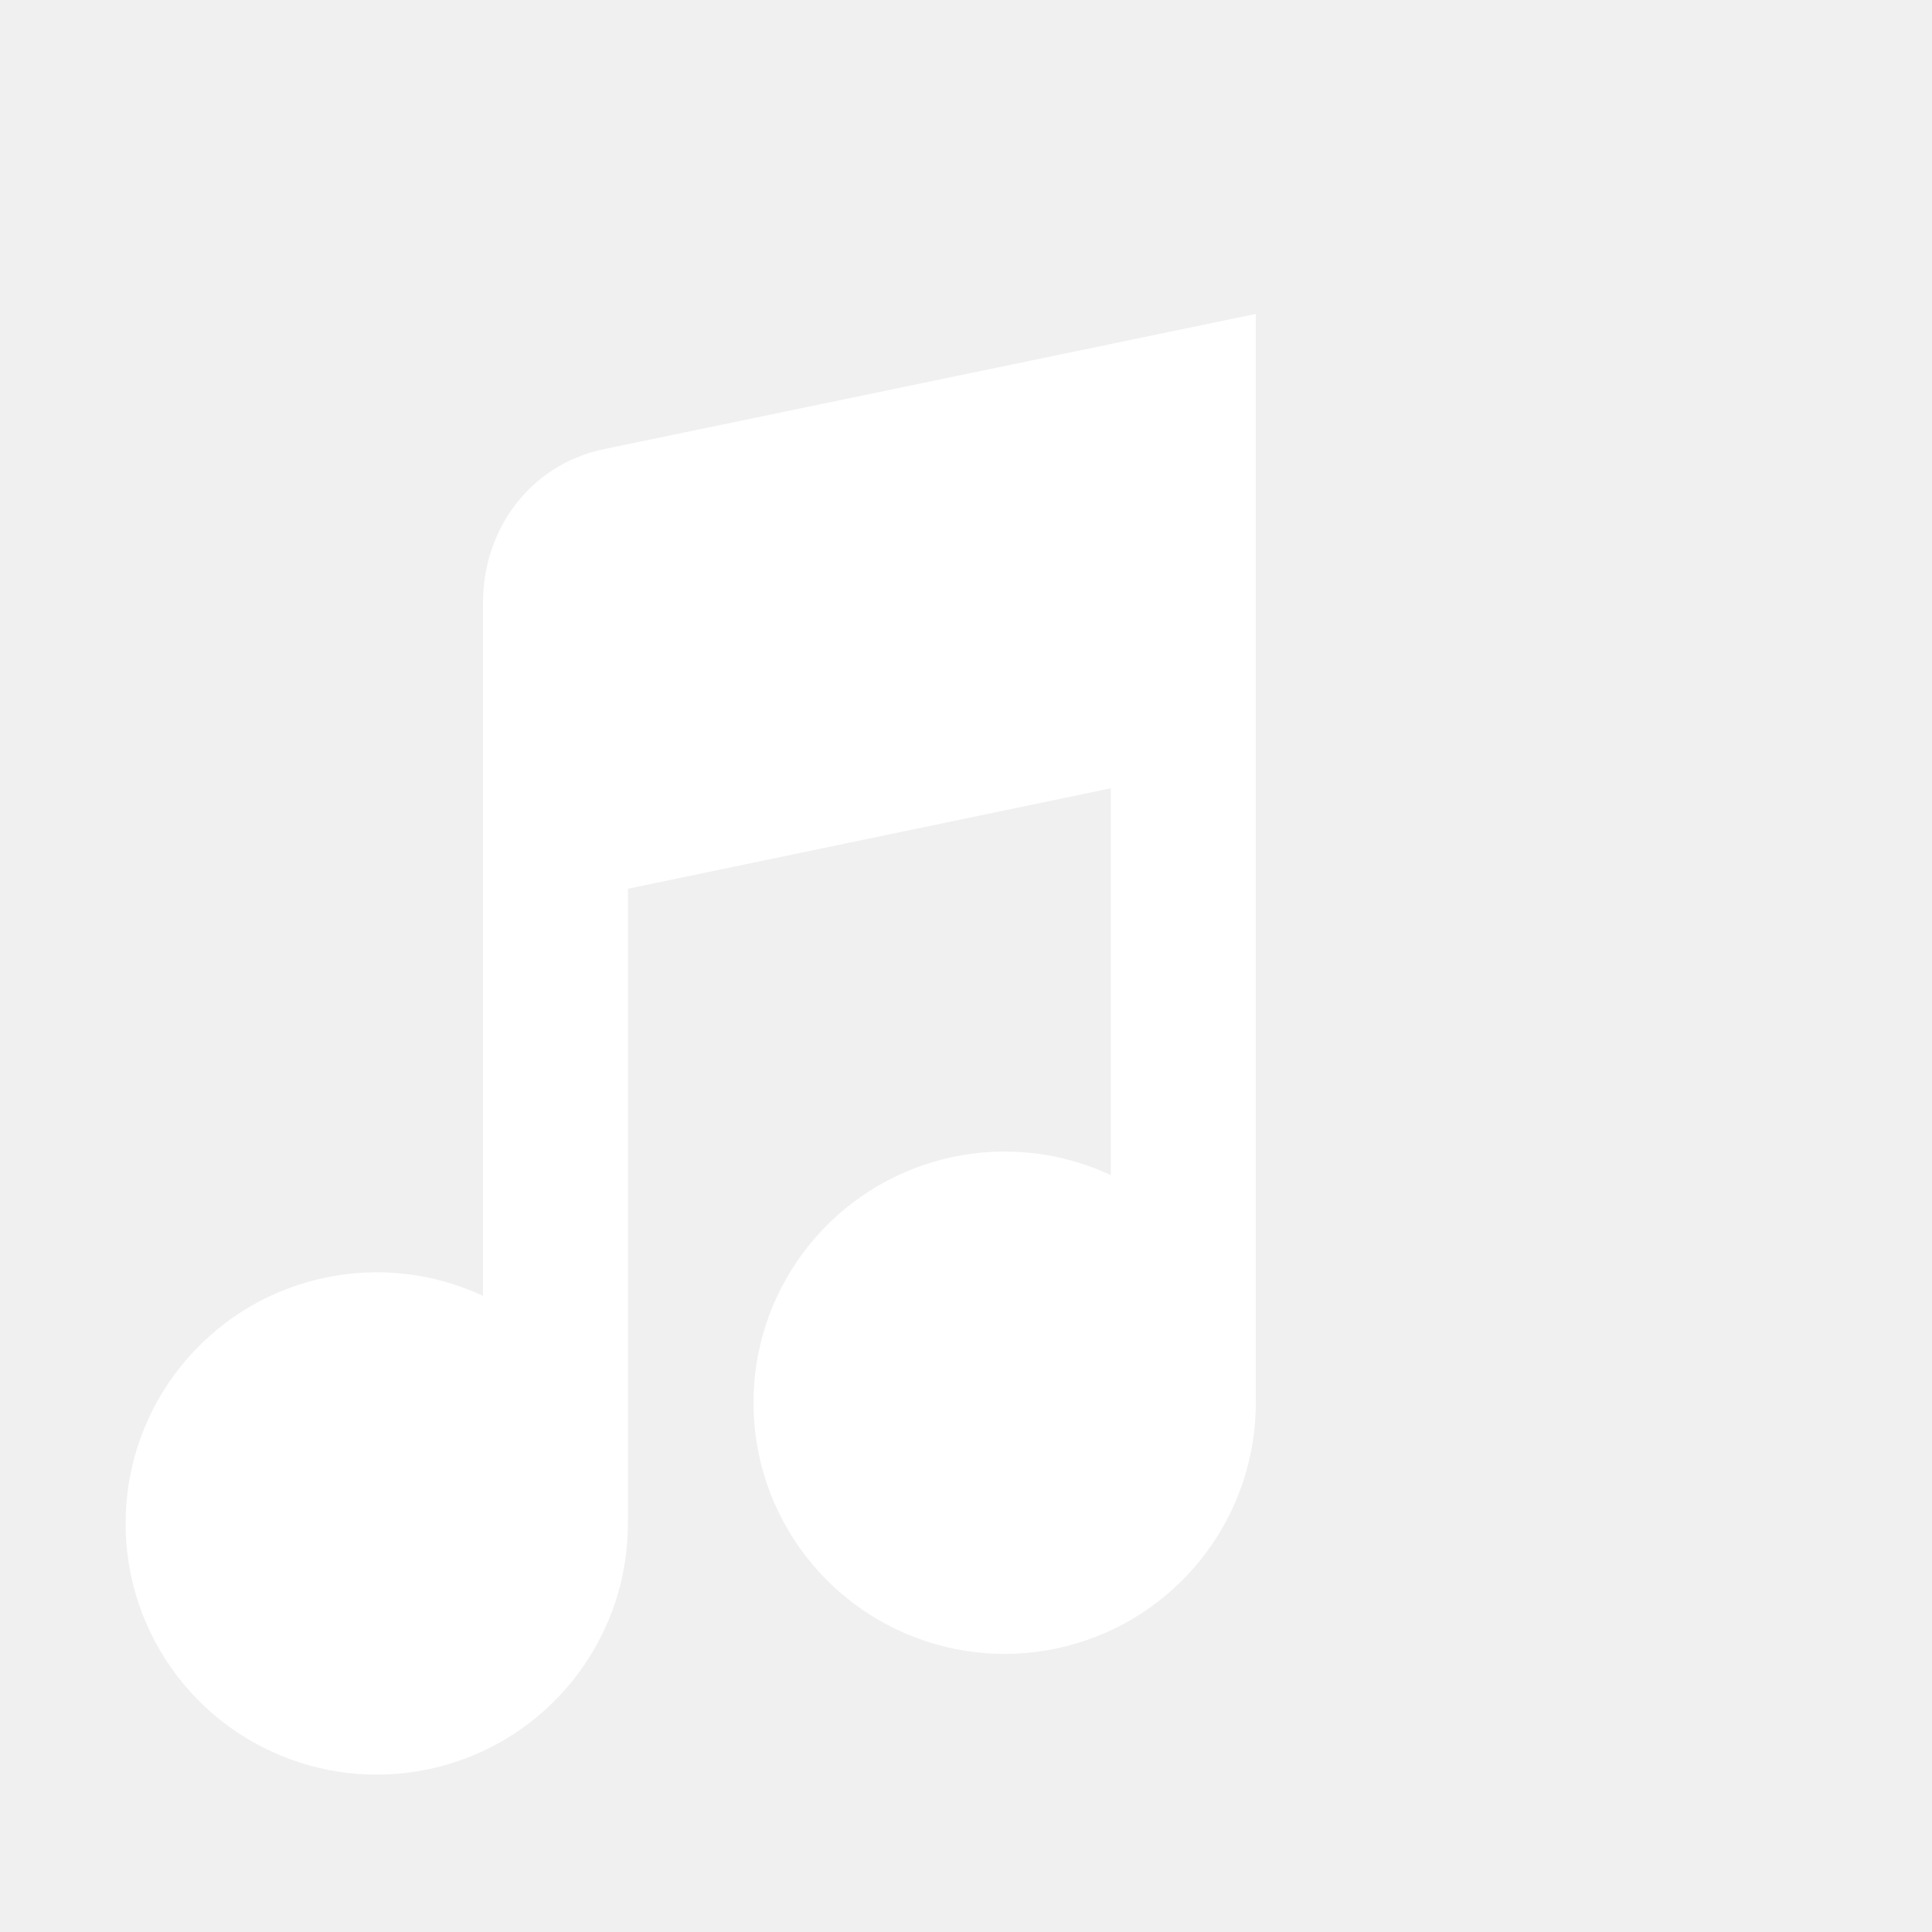
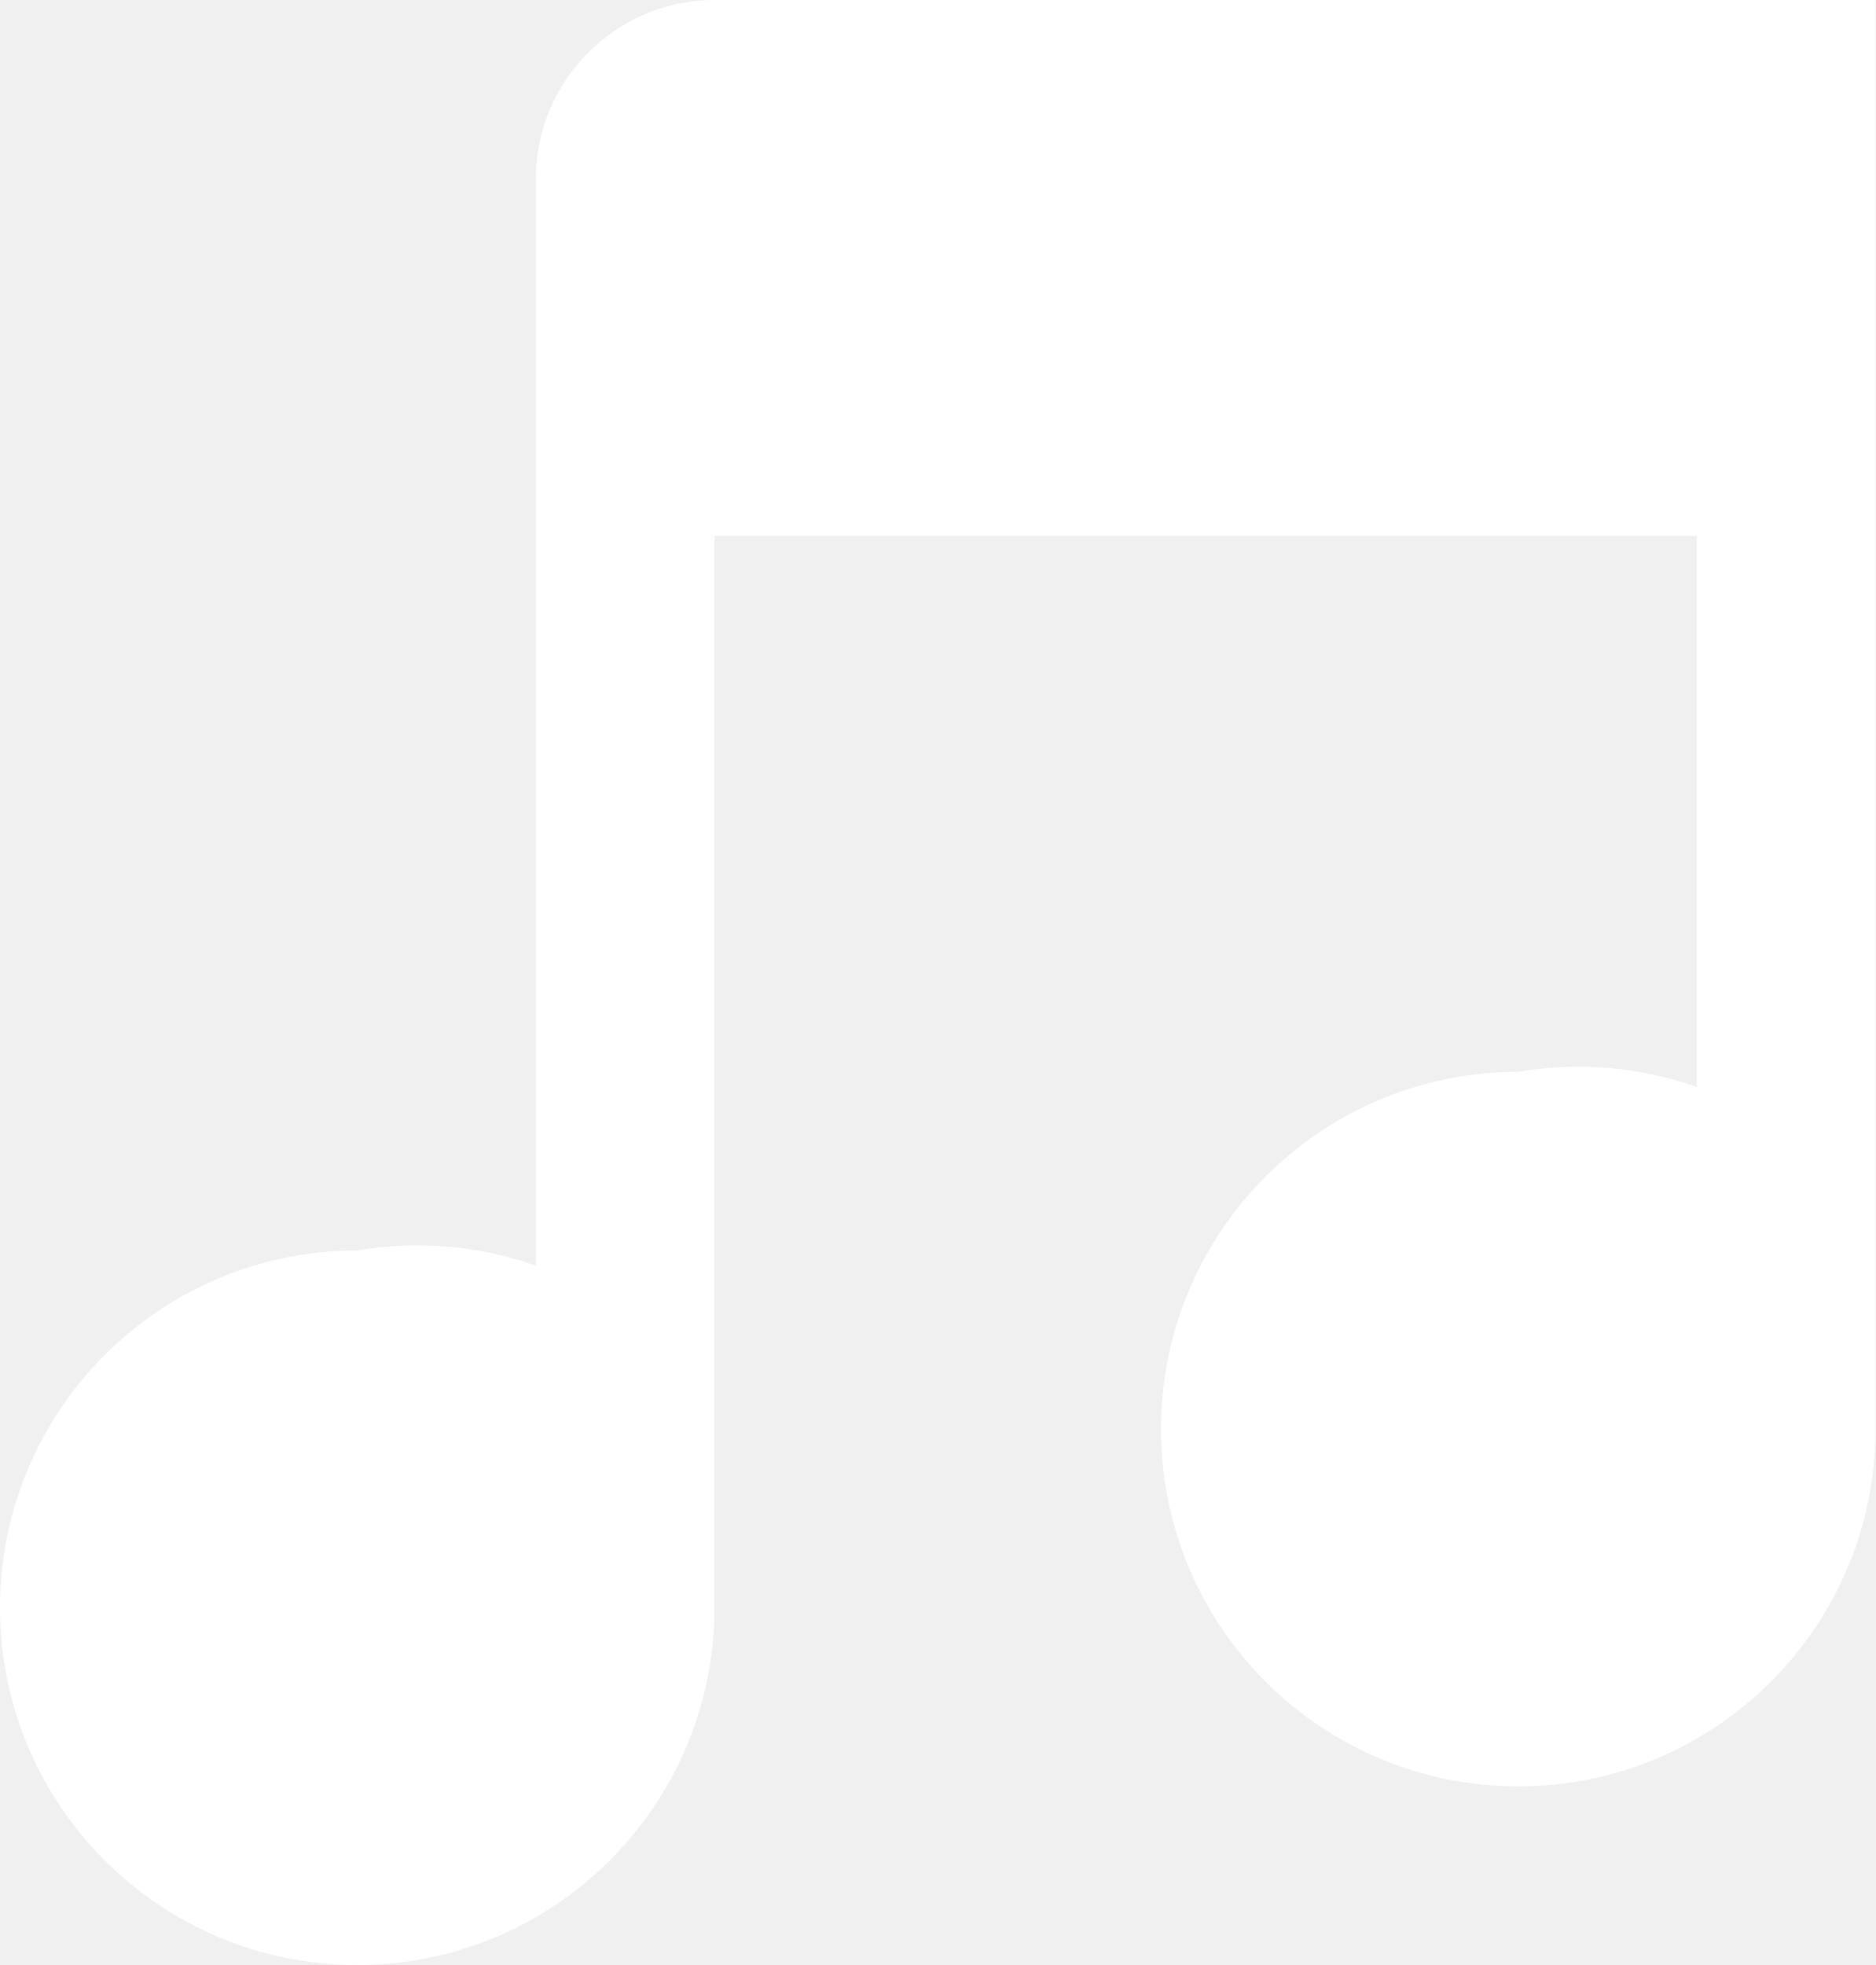
- <svg xmlns="http://www.w3.org/2000/svg" width="40" height="40" viewBox="0 0 40 40" fill="none">
-   <path d="M26 6.5L12.5 9.3C10.98 9.62 10 10.95 10 12.48V26.83A5.2 5.2 0 1 0 13 31.5V18.4L23 16.32V24.33A5.2 5.2 0 1 0 26 29V6.5Z" fill="white" />
+ <svg xmlns="http://www.w3.org/2000/svg" viewBox="0 2 21 22" fill="white">
+   <path d="M21 2H8C6.9 2 6 2.9 6 4v12.17A3.99 3.99 0 0 0 4 16a4 4 0 1 0 4 4V8h11v6.17A3.99 3.99 0 0 0 17 14a4 4 0 1 0 4 4V2z" />
</svg>
